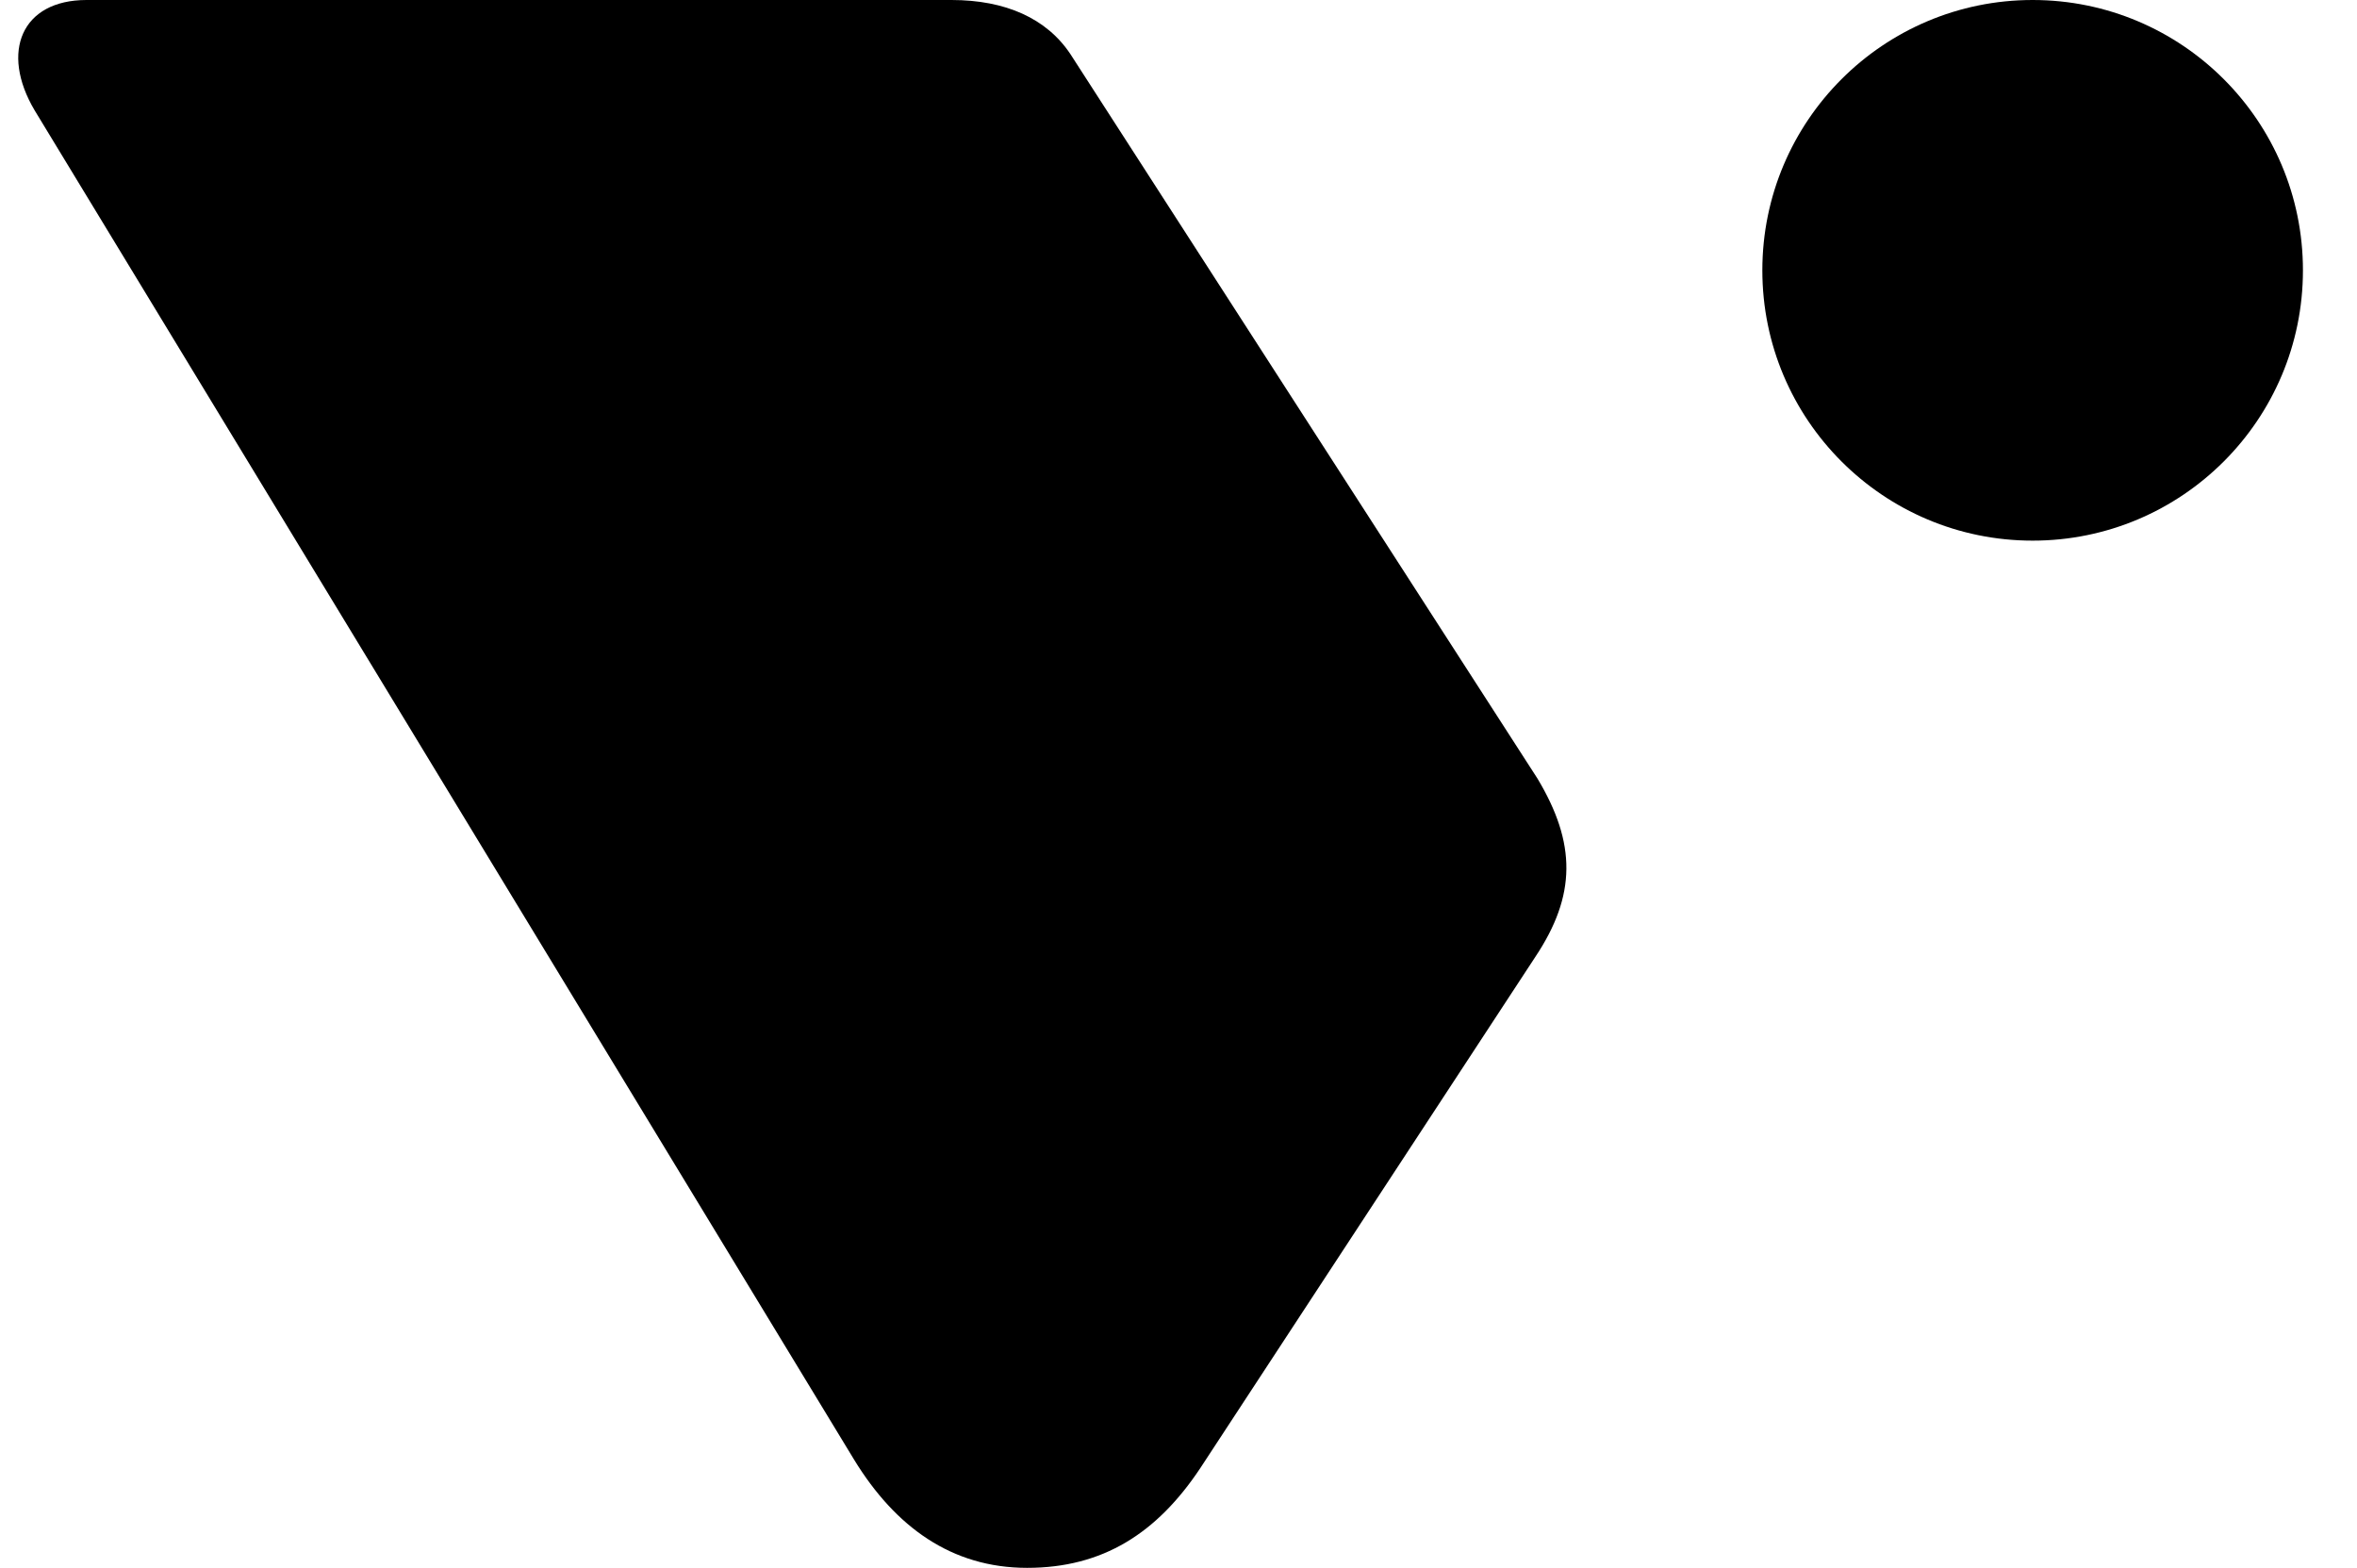
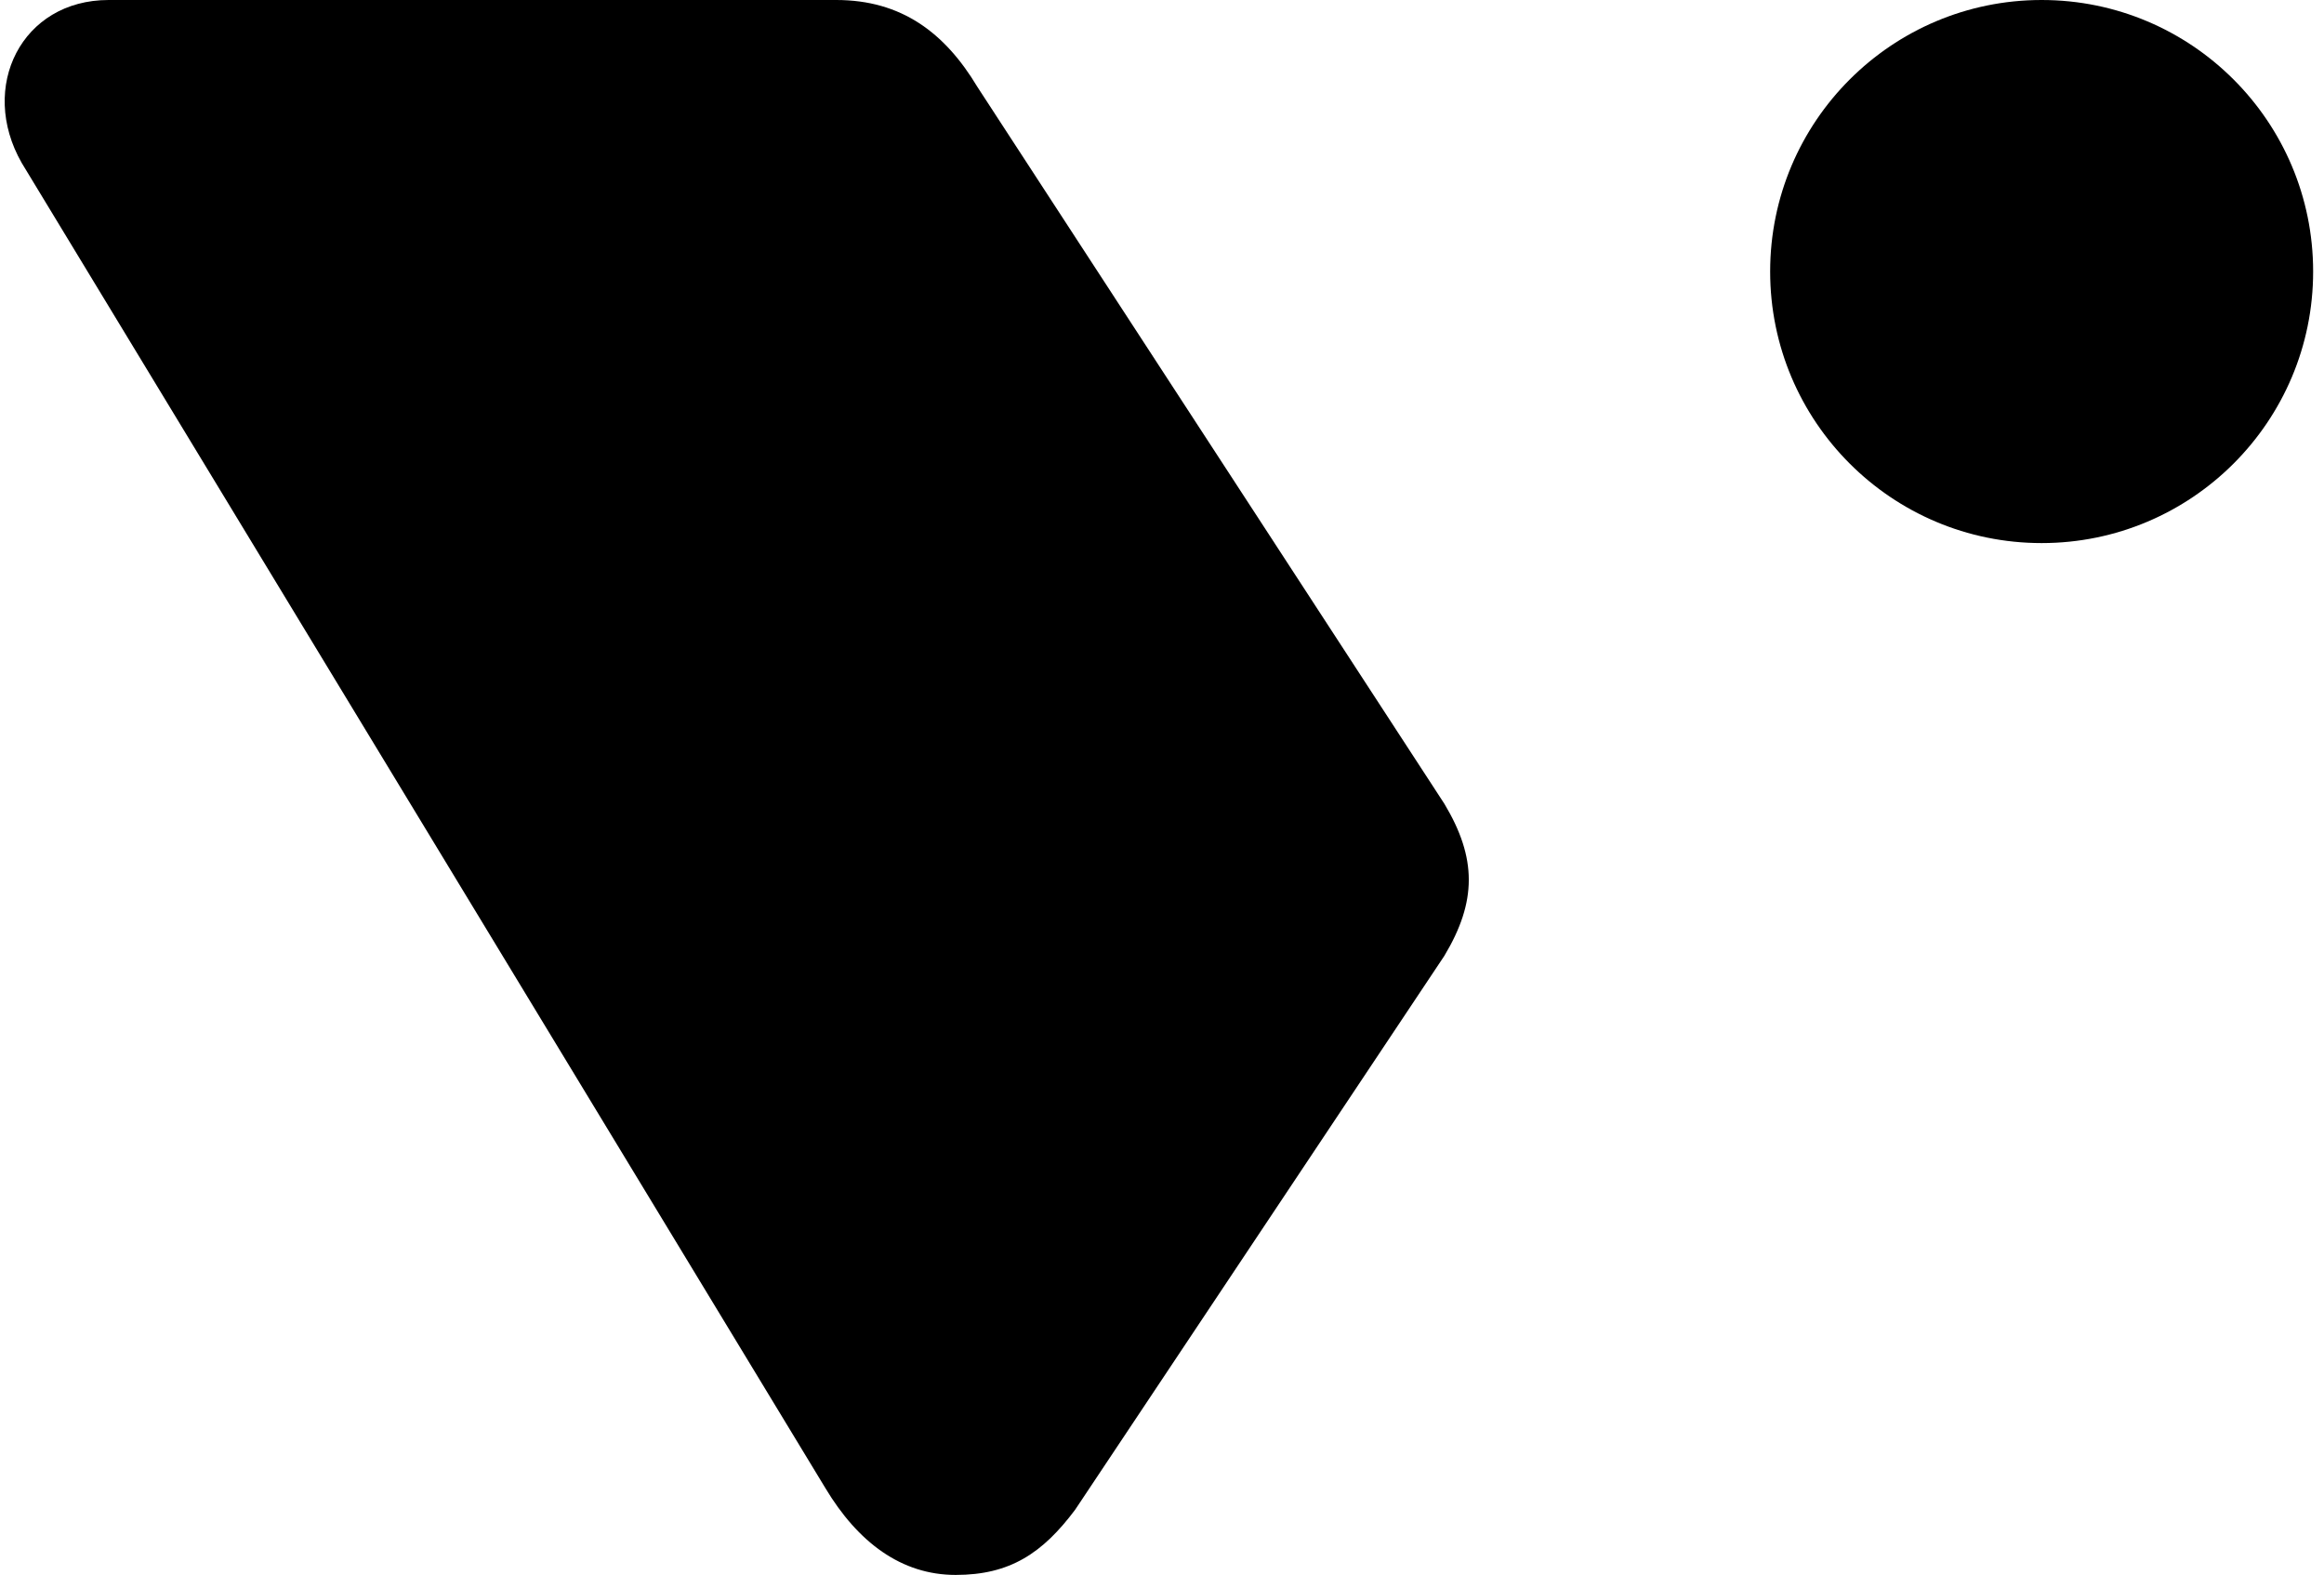
- <svg xmlns="http://www.w3.org/2000/svg" viewBox="0 0 218 145" role="img" aria-labelledby="title desc">
-   <path d="M 8 0 C 2.0 0 0 4.8 3.2 10.2 L 79.0 135.0 C 82.8 141.2 88.0 145.0 95.0 145.0 C 102.0 145.0 107.0 141.8 111.0 135.8 L 142.0 88.5 C 145.8 82.8 145.8 78.0 142.2 72.0 L 99.0 5.0 C 96.8 1.7 93.0 0 88.0 0 Z" fill="currentColor" />
+ <svg xmlns="http://www.w3.org/2000/svg" viewBox="0 0 214 145" role="img" aria-labelledby="title desc">
+   <path d="M 10 0 H 77 C 83 0 87 3 90 8 L 133 74 C 136 79 136 83 133 88 L 99 139 C 96 143 93 145 88 145 C 83 145 79 142 76 137 L 2 15 C -2 8 2 0 10 0 Z" fill="currentColor" />
  <circle cx="188" cy="25" r="25" fill="currentColor" />
</svg>
